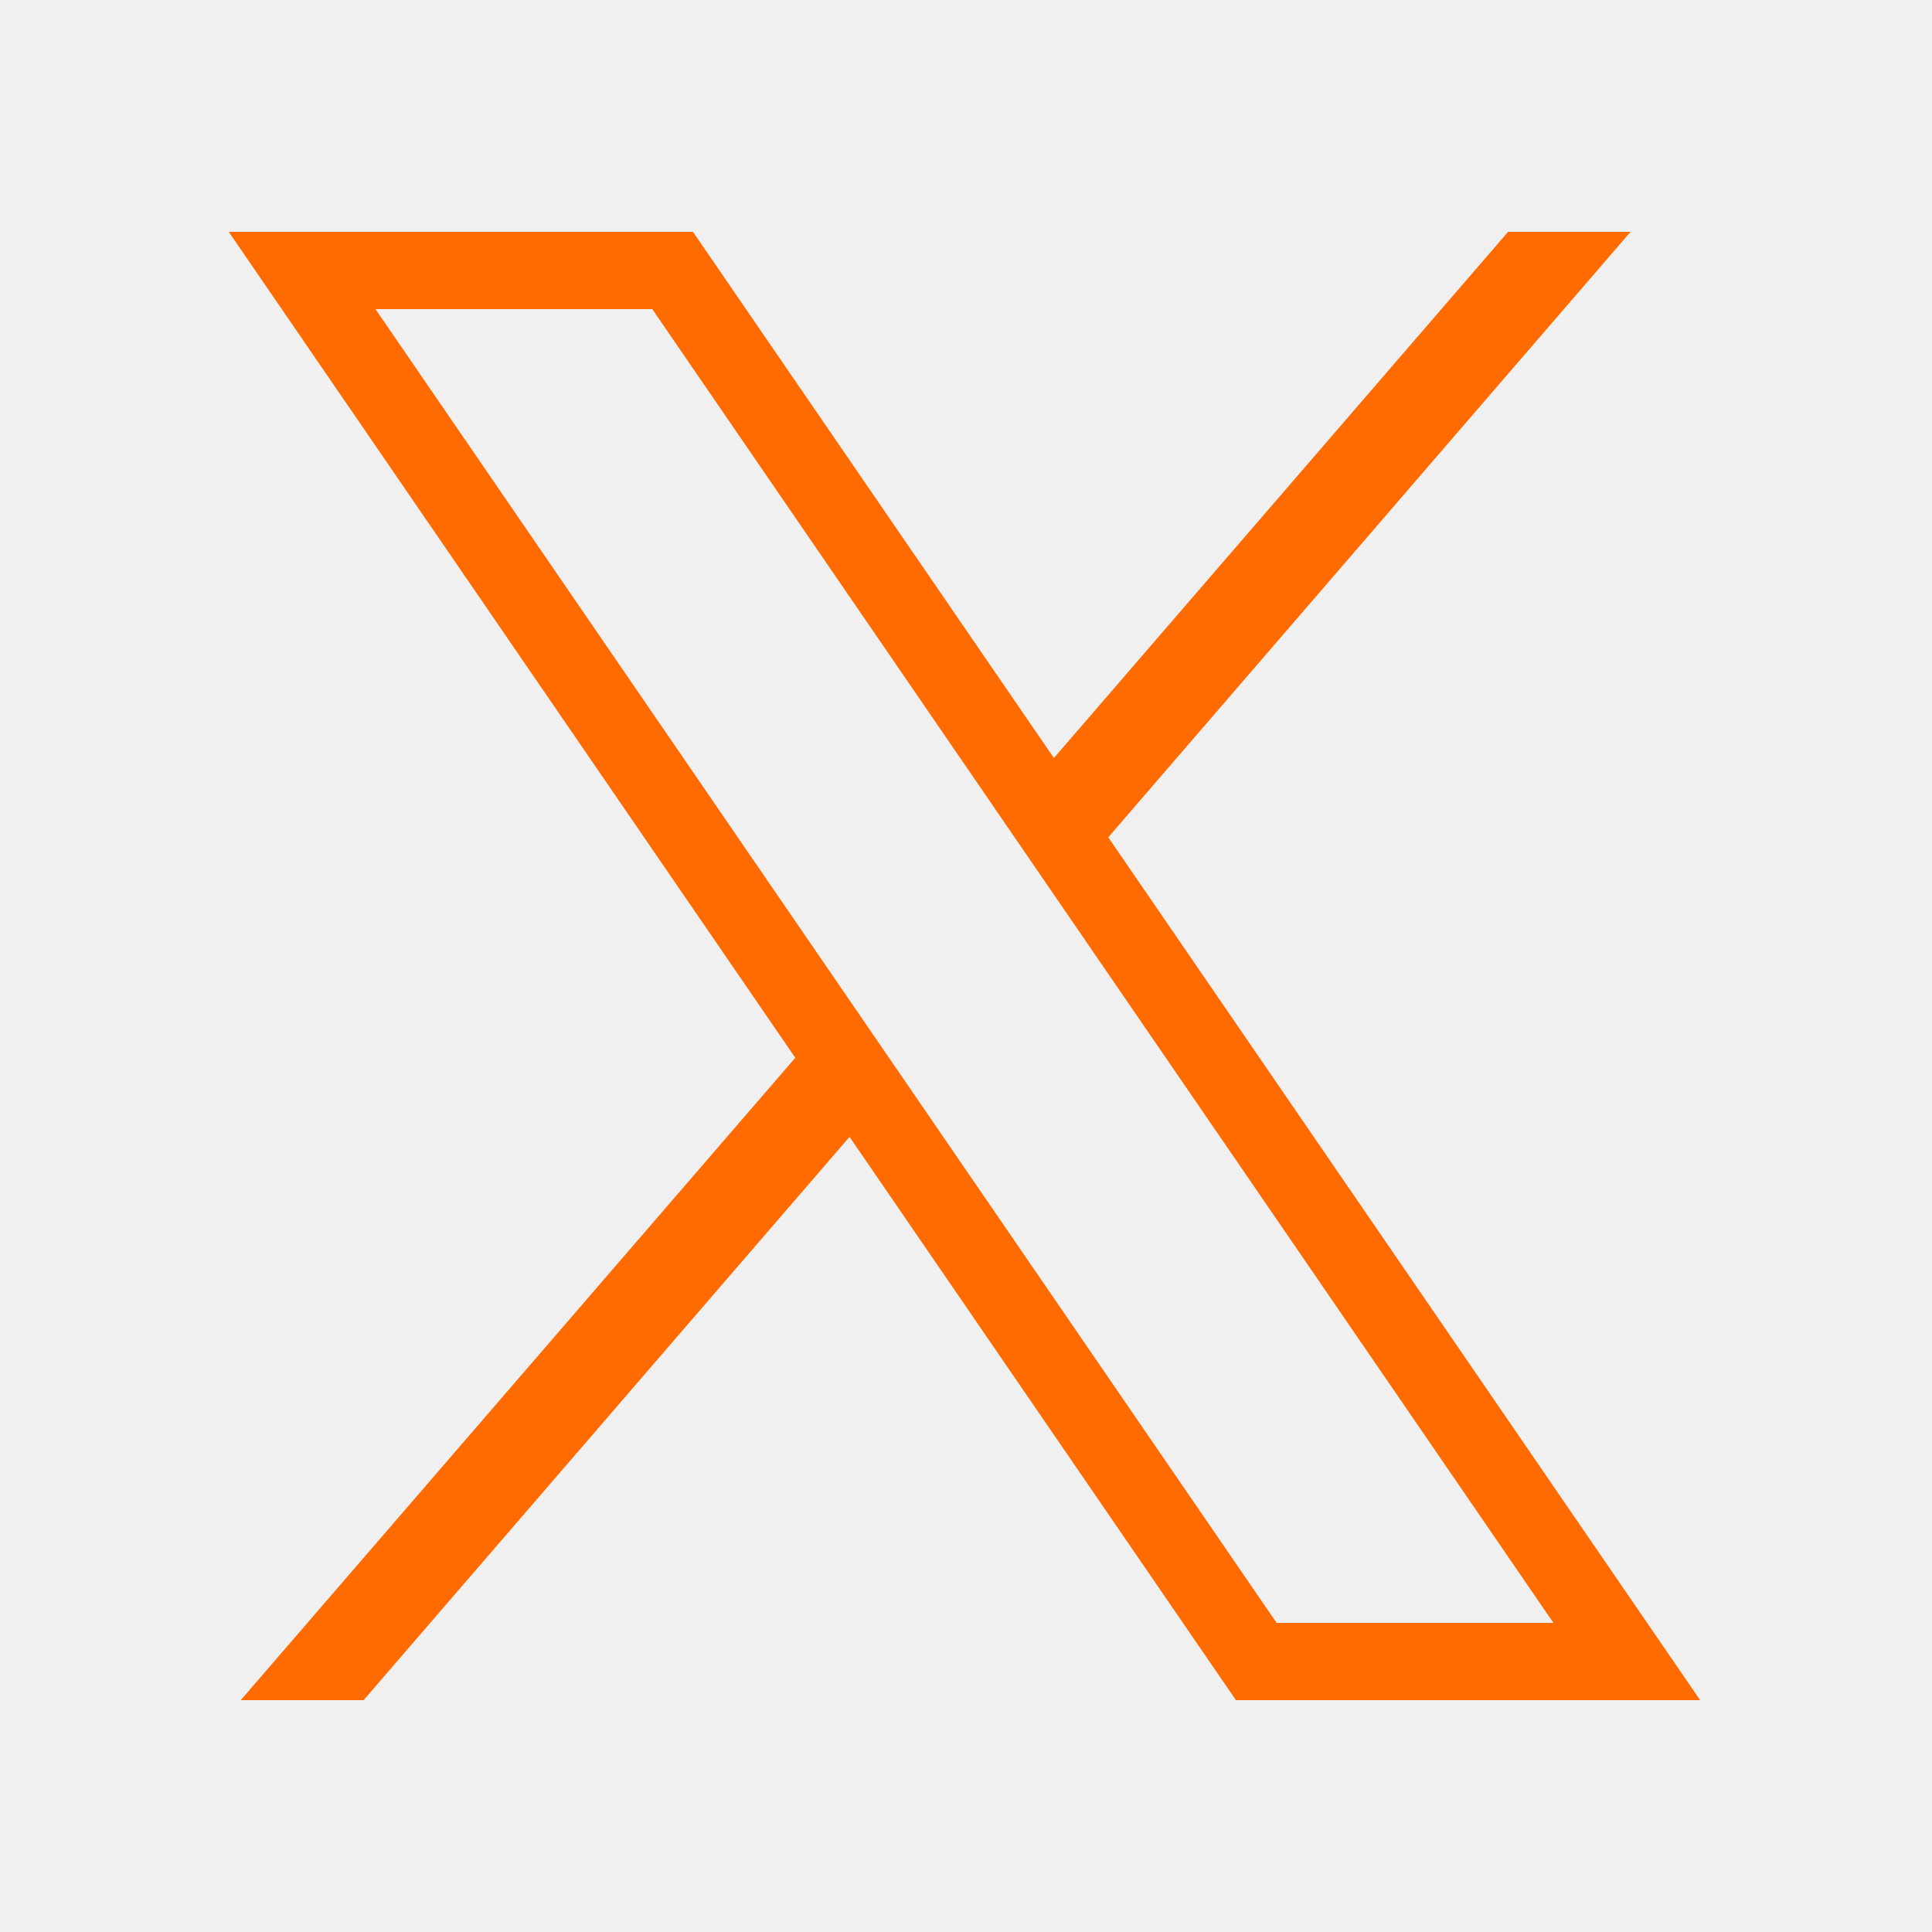
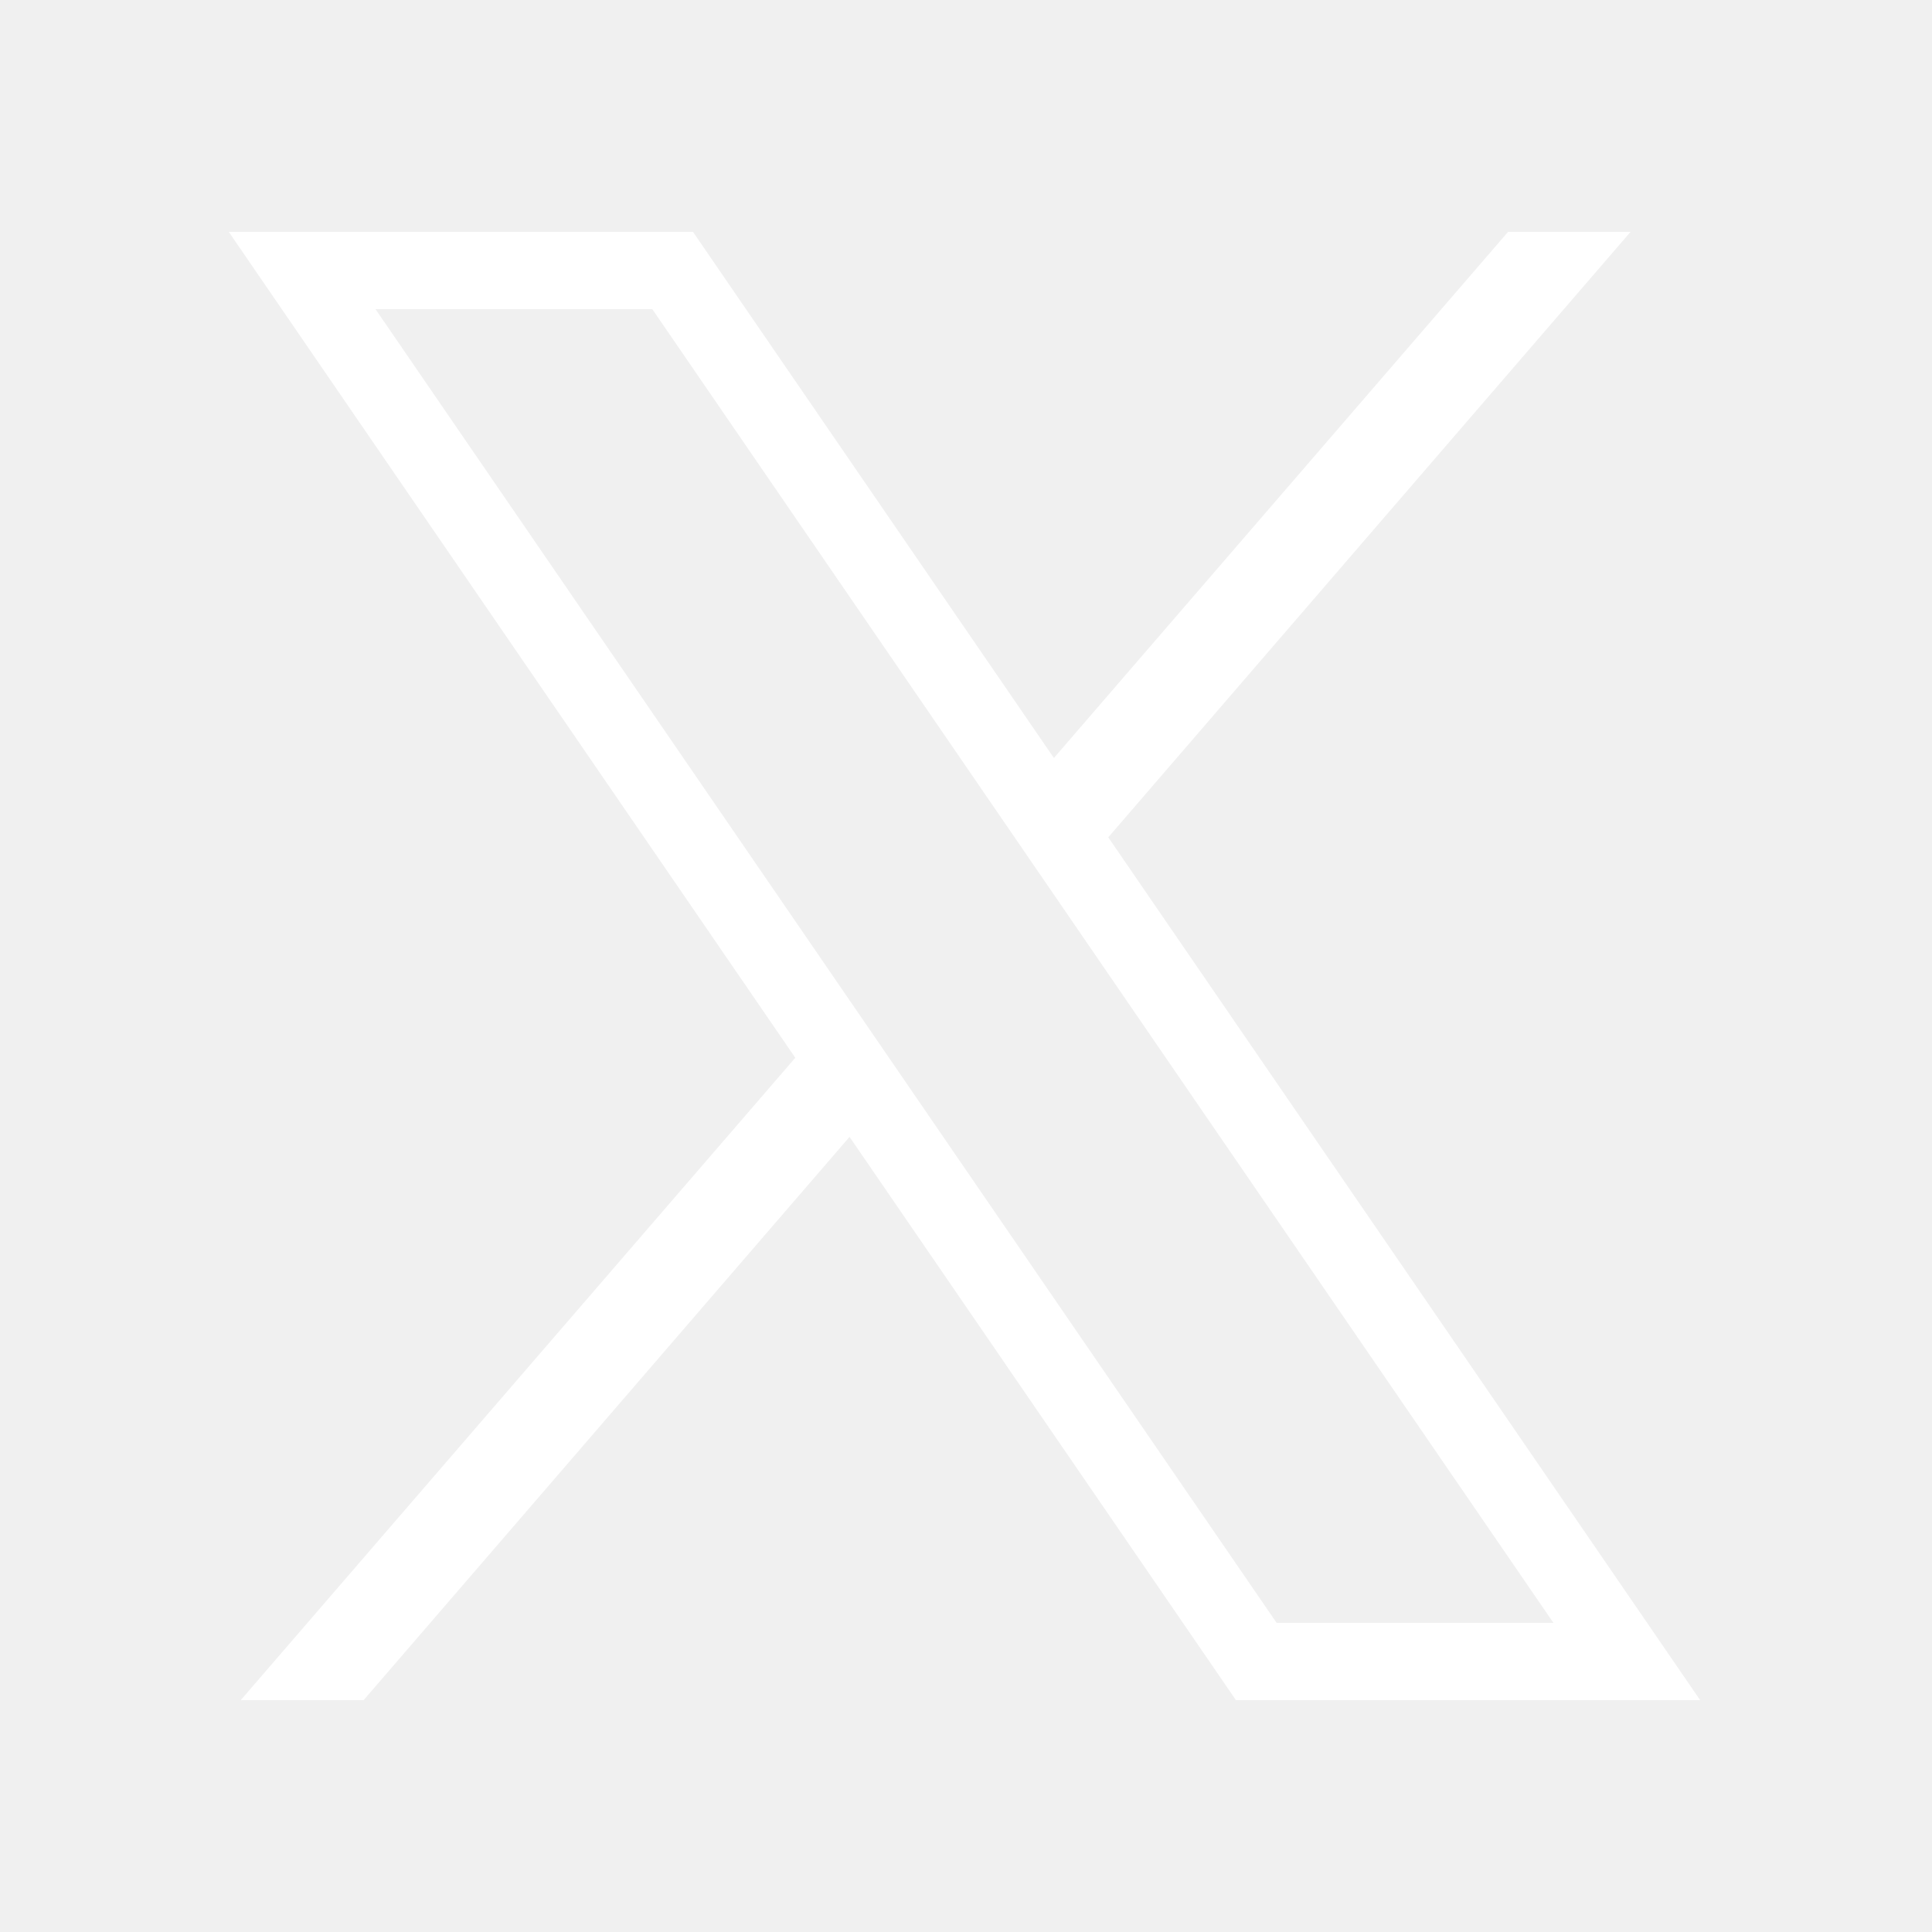
<svg xmlns="http://www.w3.org/2000/svg" viewBox="0 0 50 50" width="50px" height="50px">
-   <path fill="#FF6B00" d="M 5.92 6 L 20.582 27.375 L 6.23 44 L 9.41 44 L 21.986 29.422 L 31.986 44 L 44 44 L 28.682 21.67 L 42.199 6 L 39.029 6 L 27.275 19.617 L 17.934 6 L 5.92 6 z M 9.717 8 L 16.881 8 L 40.203 42 L 33.039 42 L 9.717 8 z" />
+   <path fill="#FFF" d="M 5.92 6 L 20.582 27.375 L 6.23 44 L 9.41 44 L 21.986 29.422 L 31.986 44 L 44 44 L 28.682 21.67 L 42.199 6 L 39.029 6 L 27.275 19.617 L 17.934 6 L 5.92 6 z M 9.717 8 L 16.881 8 L 40.203 42 L 33.039 42 L 9.717 8 z" />
</svg>
